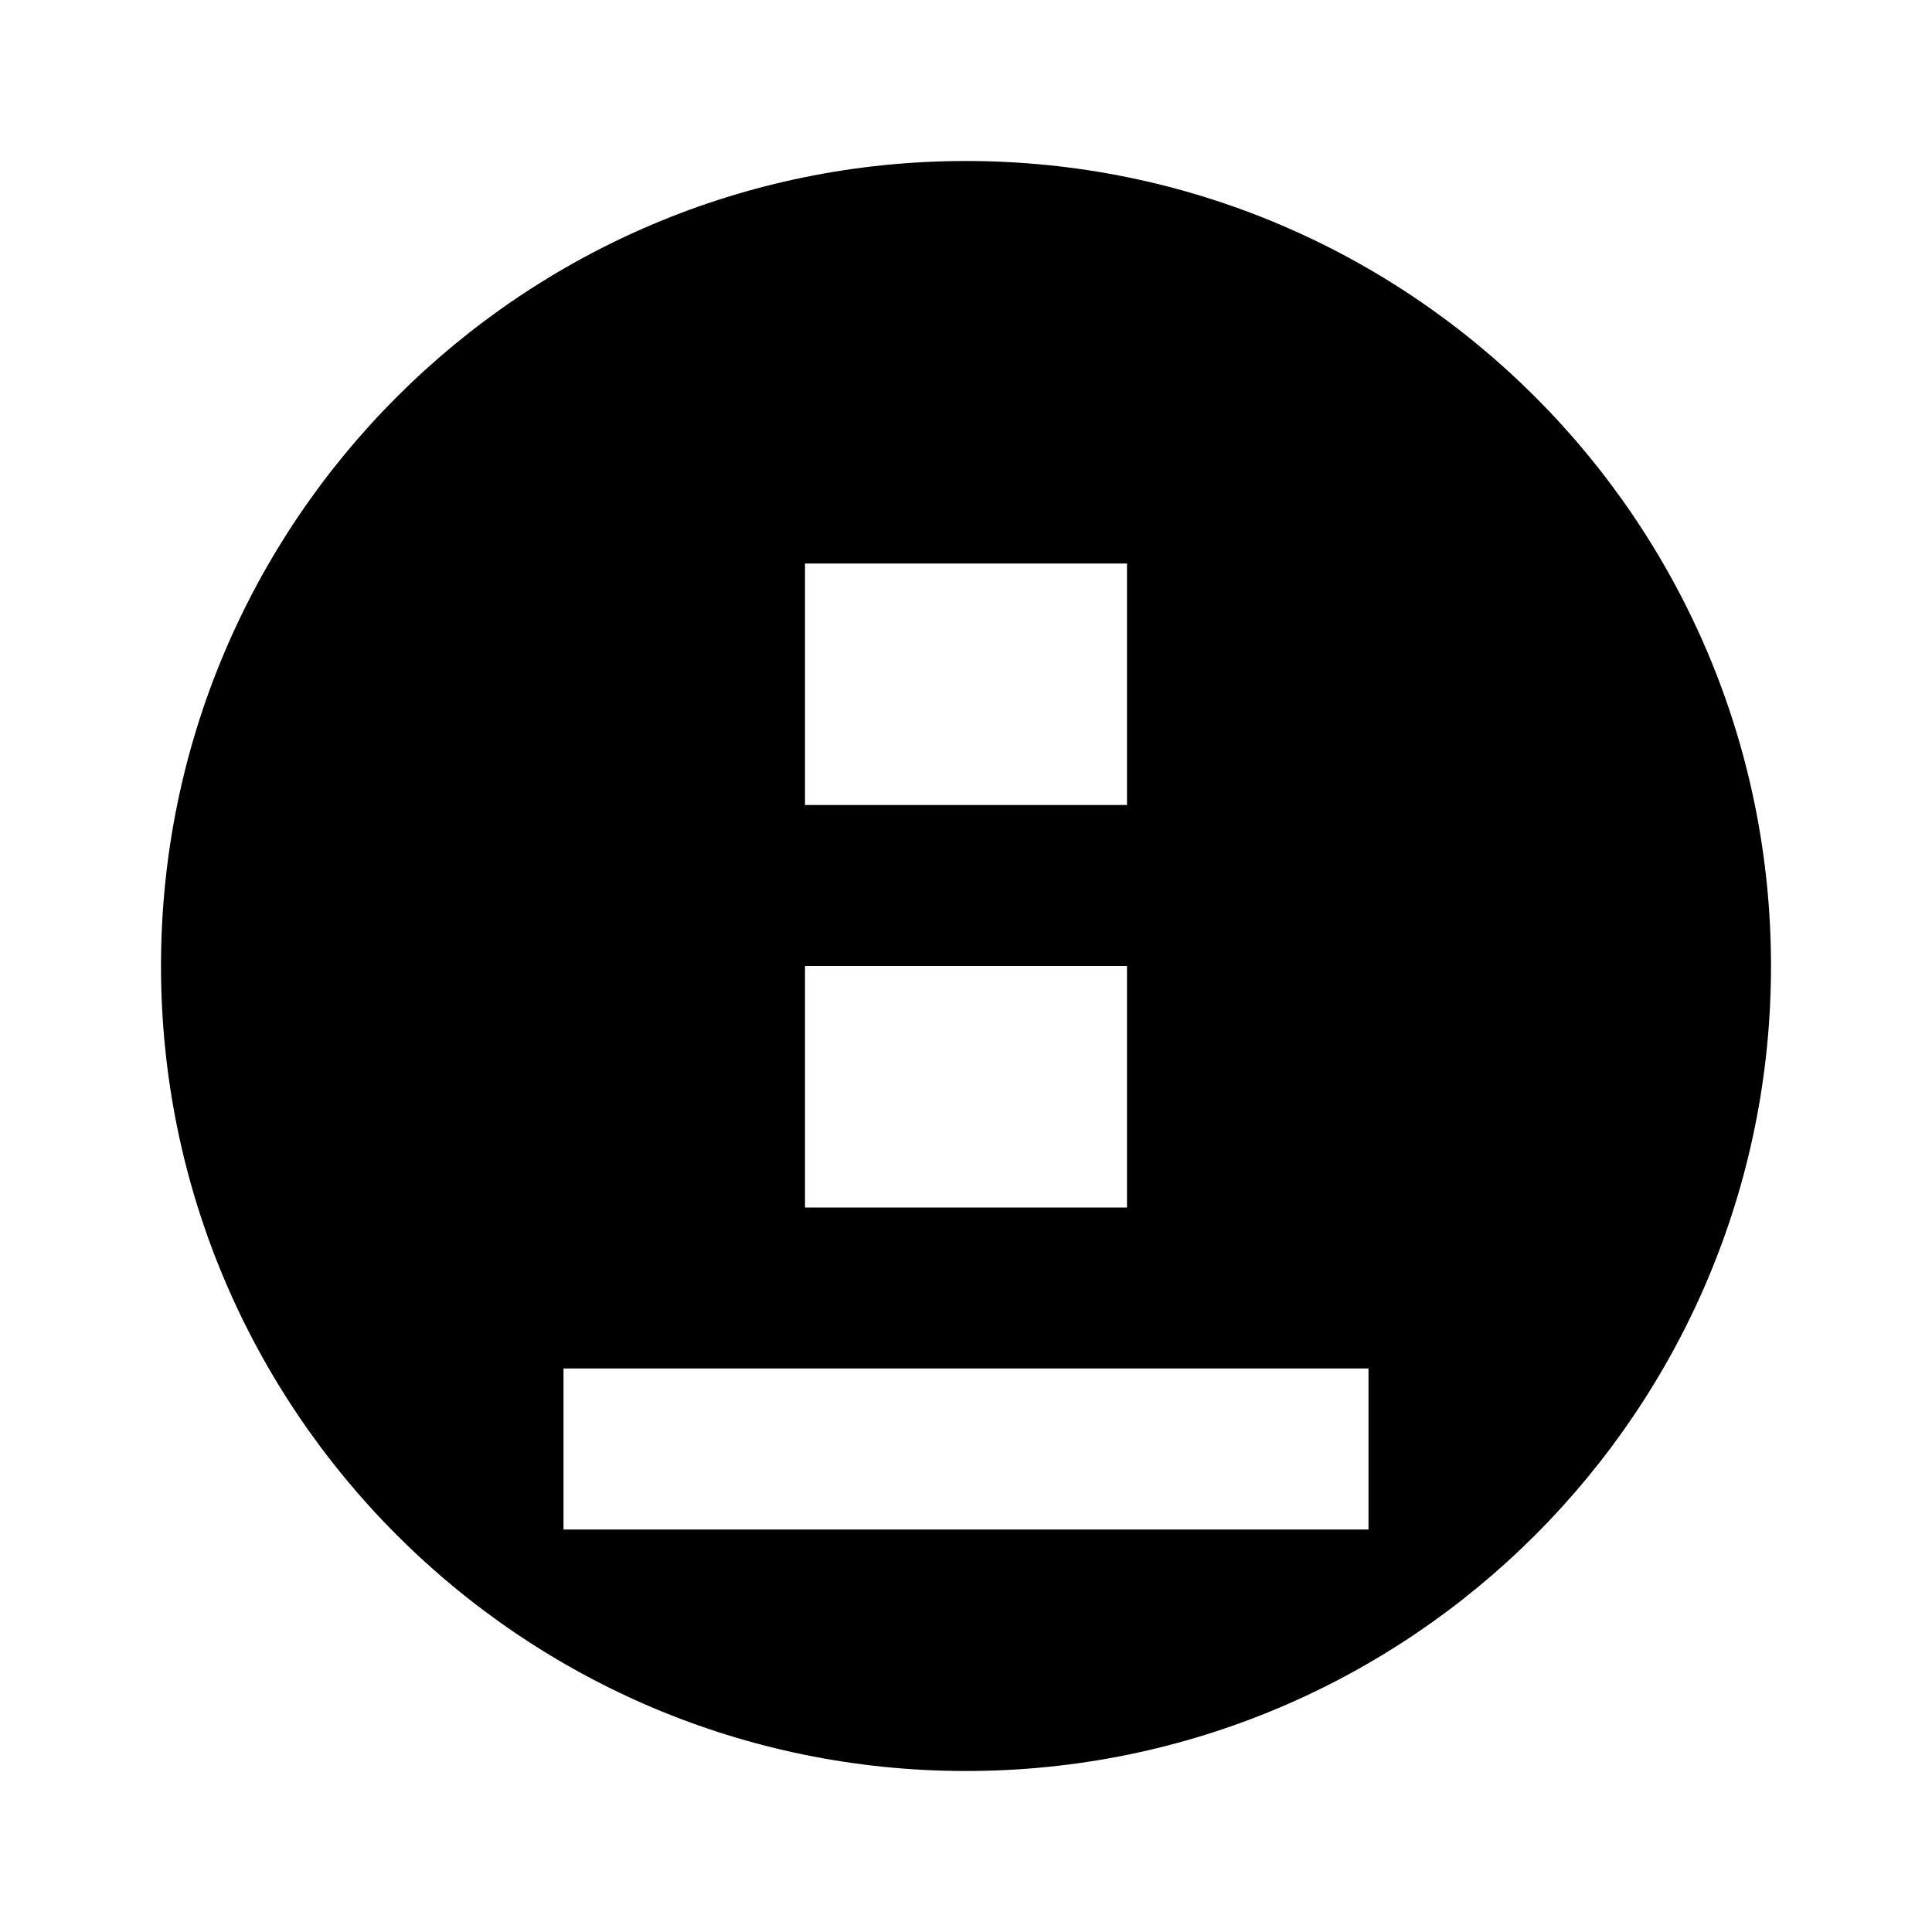
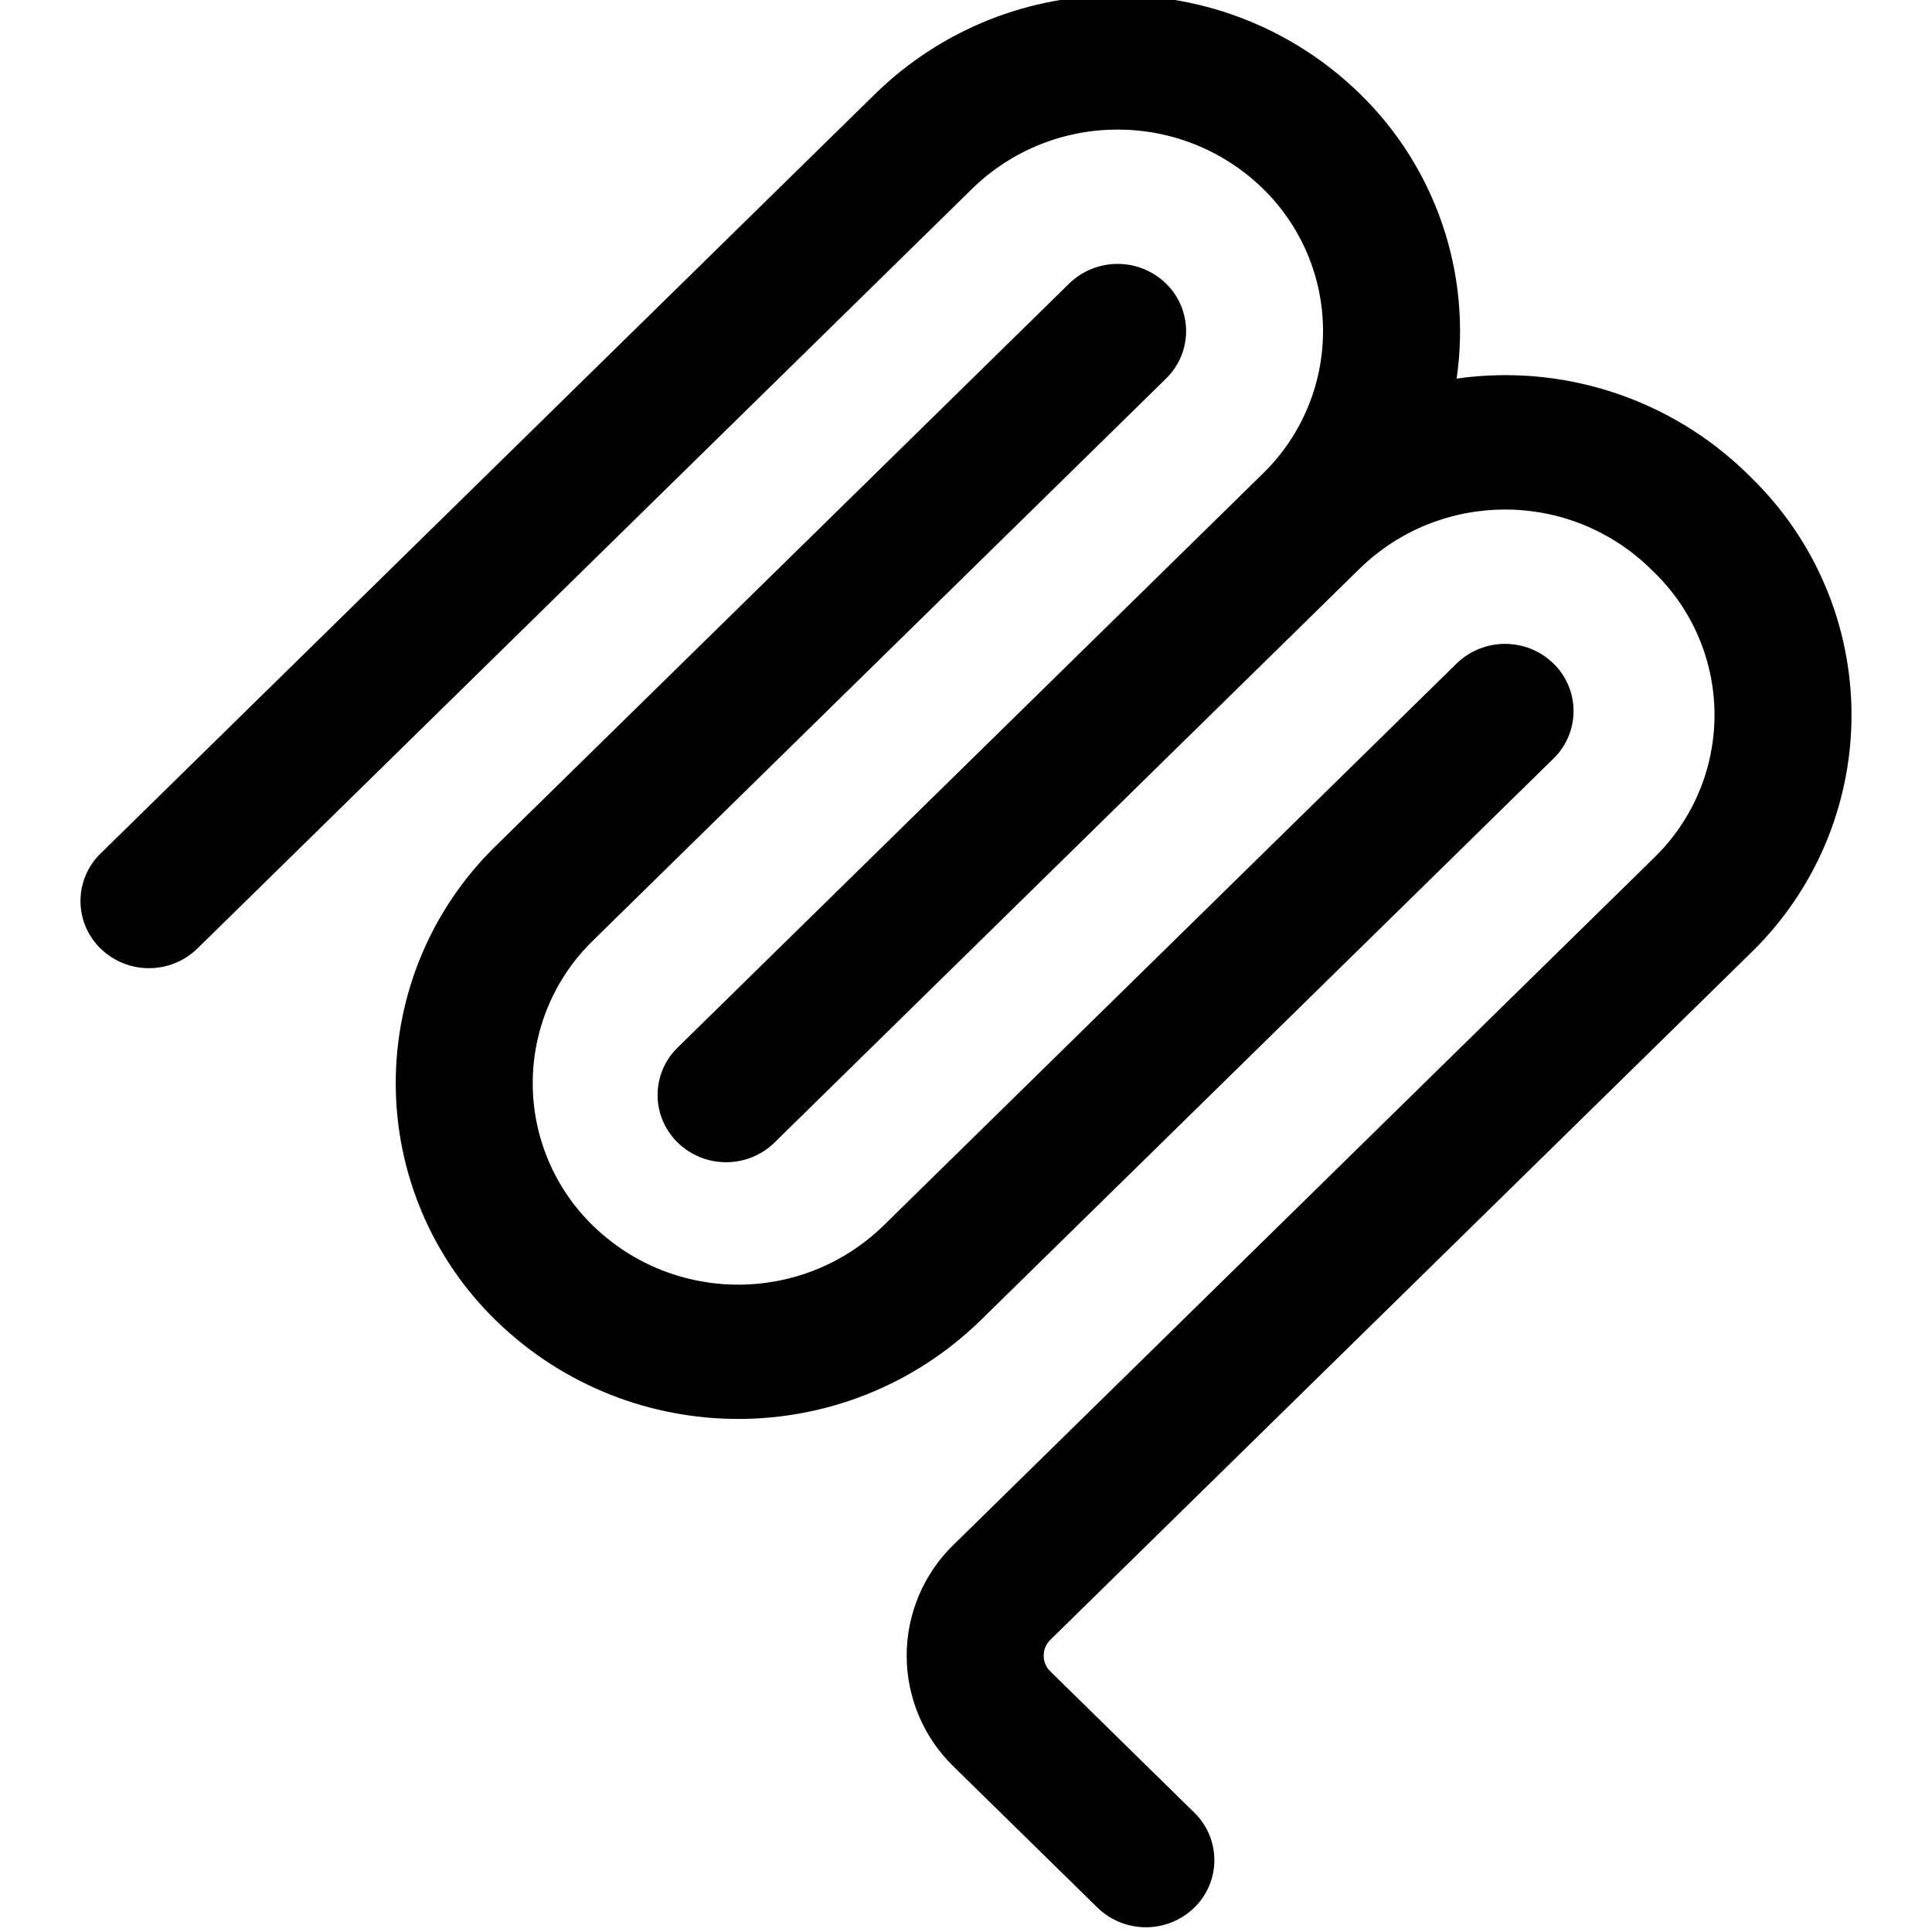
- <svg xmlns="http://www.w3.org/2000/svg" width="24" height="24" viewBox="0 0 24 24">
-   <path d="M12 2C6.48 2 2 6.48 2 12s4.48 10 10 10 10-4.48 10-10S17.52 2 12 2zm-2 5h4v3h-4V7zm0 5h4v3h-4v-3zm-3 5h10v2H7v-2z" fill="currentColor" />
+ <svg xmlns="http://www.w3.org/2000/svg" fill="currentColor" fill-rule="evenodd" height="1em" style="flex:none;line-height:1" viewBox="0 0 24 24" width="1em">
+   <path d="M15.688 2.343a2.588 2.588 0 00-3.61 0l-9.626 9.44a.863.863 0 01-1.203 0 .823.823 0 010-1.18l9.626-9.44a4.313 4.313 0 016.016 0 4.116 4.116 0 011.204 3.54 4.3 4.3 0 013.609 1.18l.05.05a4.115 4.115 0 010 5.9l-8.706 8.537a.274.274 0 000 .393l1.788 1.754a.823.823 0 010 1.18.863.863 0 01-1.203 0l-1.788-1.753a1.92 1.92 0 010-2.754l8.706-8.538a2.47 2.47 0 000-3.54l-.05-.049a2.588 2.588 0 00-3.607-.003l-7.172 7.034-.002.002-.098.097a.863.863 0 01-1.204 0 .823.823 0 010-1.18l7.273-7.133a2.47 2.47 0 00-.003-3.537z" />
+   <path d="M14.485 4.703a.823.823 0 000-1.18.863.863 0 00-1.204 0l-7.119 6.982a4.115 4.115 0 000 5.9 4.314 4.314 0 006.016 0l7.12-6.982a.823.823 0 000-1.18.863.863 0 00-1.204 0l-7.119 6.982a2.588 2.588 0 01-3.61 0 2.47 2.47 0 010-3.54l7.12-6.982z" />
</svg>
